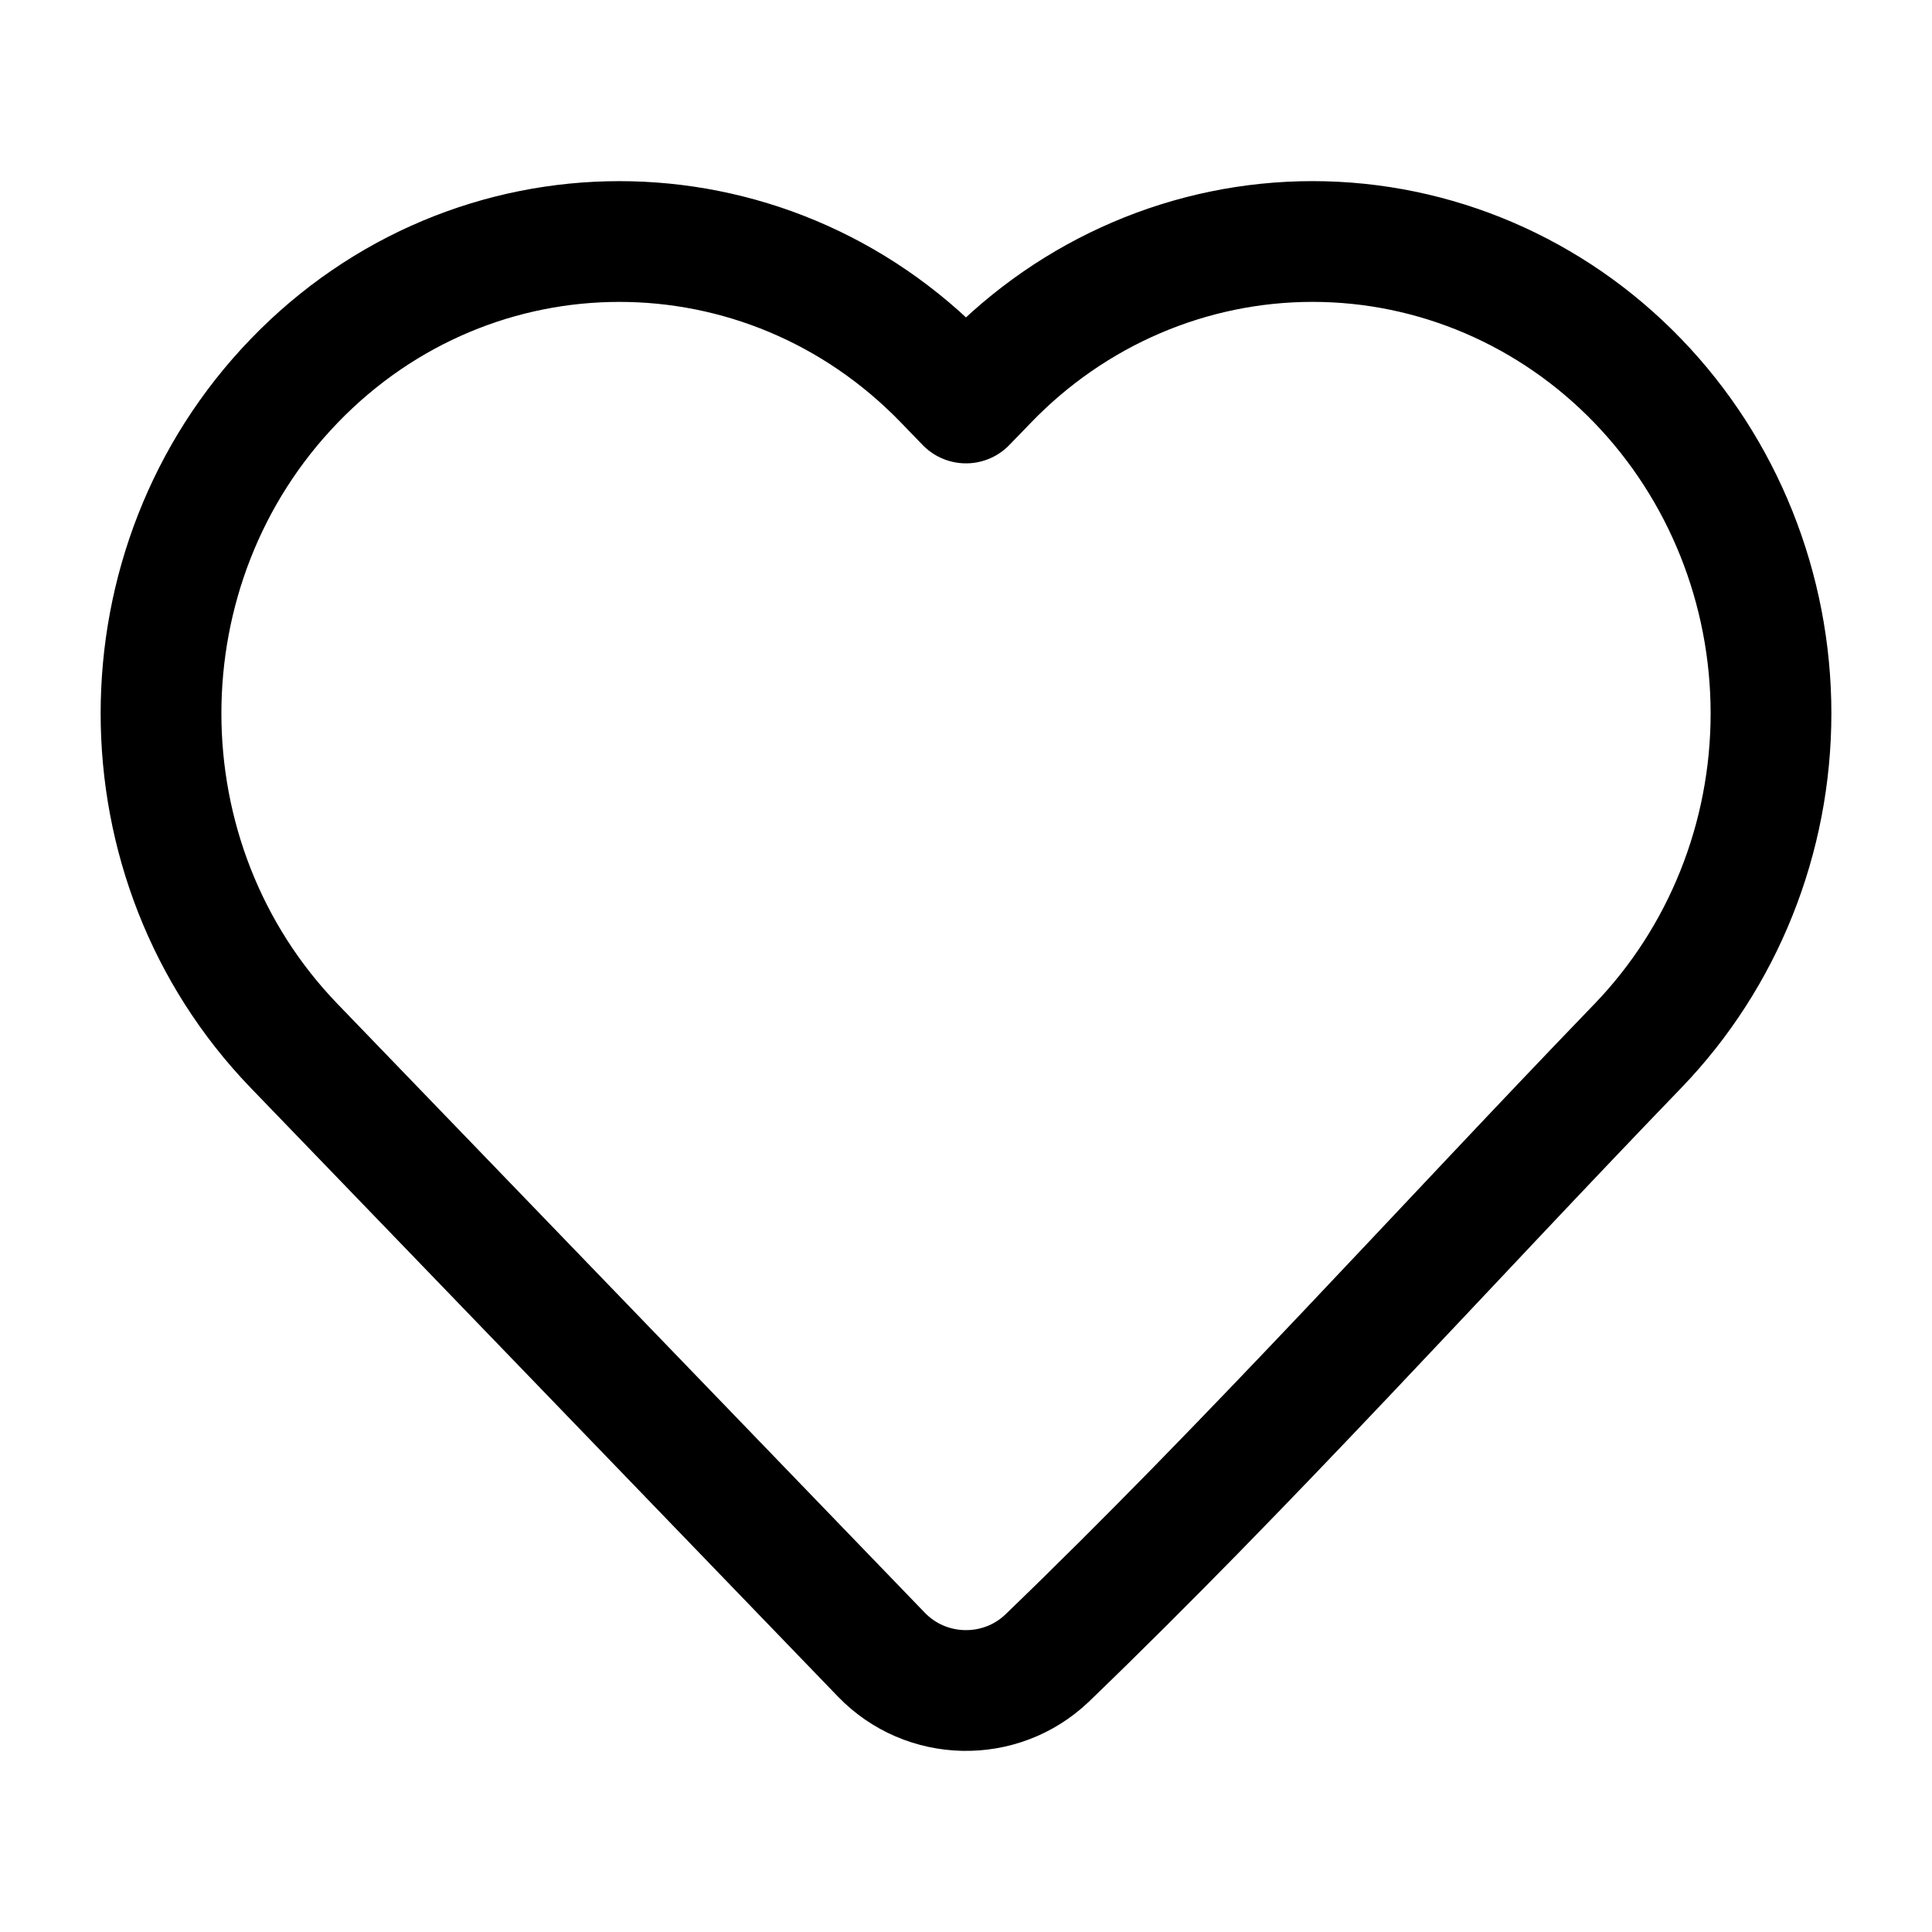
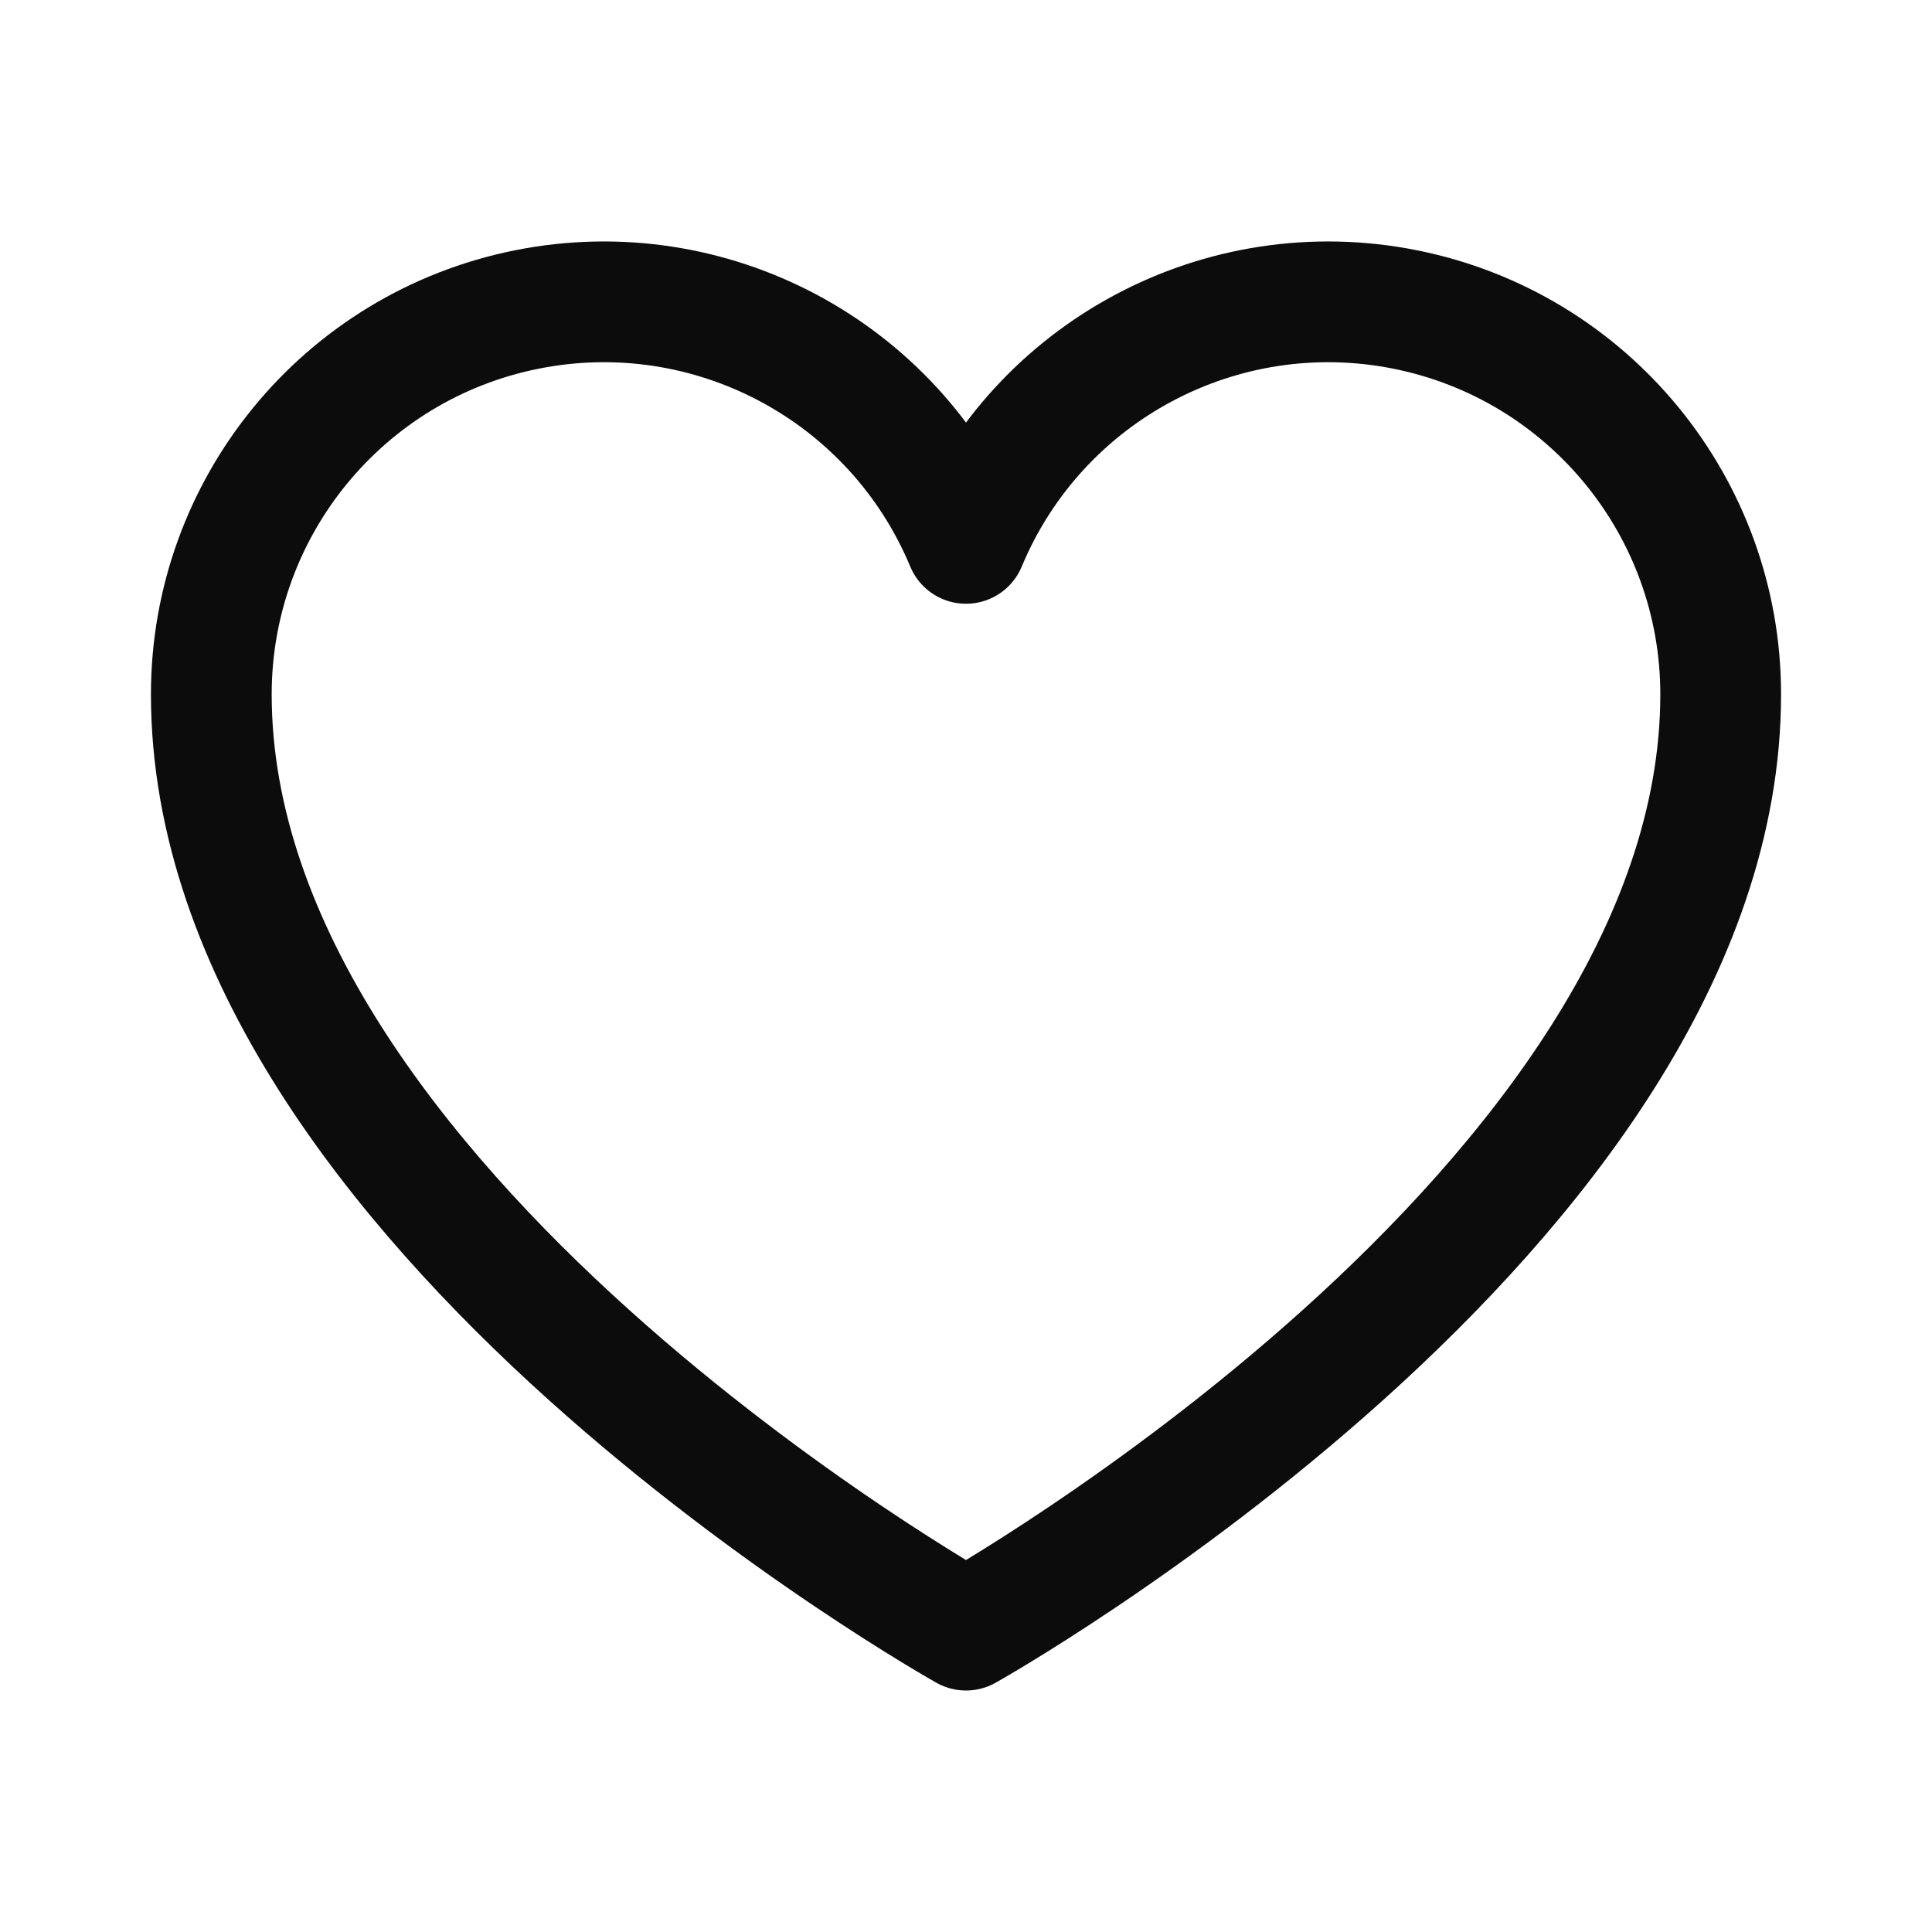
- <svg xmlns="http://www.w3.org/2000/svg" width="24" height="24" stroke-width="1.5" viewBox="0 0 24 24" fill="none">
-   <path d="M22 8.862C22 10.409 21.406 11.894 20.346 12.993C17.905 15.523 15.537 18.161 13.005 20.6C12.425 21.151 11.504 21.13 10.949 20.555L3.654 12.993C1.449 10.707 1.449 7.017 3.654 4.732C5.88 2.423 9.508 2.423 11.735 4.732L12 5.006L12.265 4.732C13.332 3.624 14.786 3 16.305 3C17.824 3 19.278 3.624 20.346 4.732C21.406 5.83 22 7.316 22 8.862Z" stroke="currentColor" stroke-linejoin="round" />
+ <svg xmlns="http://www.w3.org/2000/svg" width="192" height="192" fill="#0d0c0c" viewBox="0 0 256 256">
+   <rect width="256" height="256" fill="none" />
+   <path d="M128,216S28,160,28,92A52,52,0,0,1,128,72h0A52,52,0,0,1,228,92C228,160,128,216,128,216Z" fill="none" stroke="#0d0c0c" stroke-linecap="round" stroke-linejoin="round" stroke-width="16" />
</svg>
